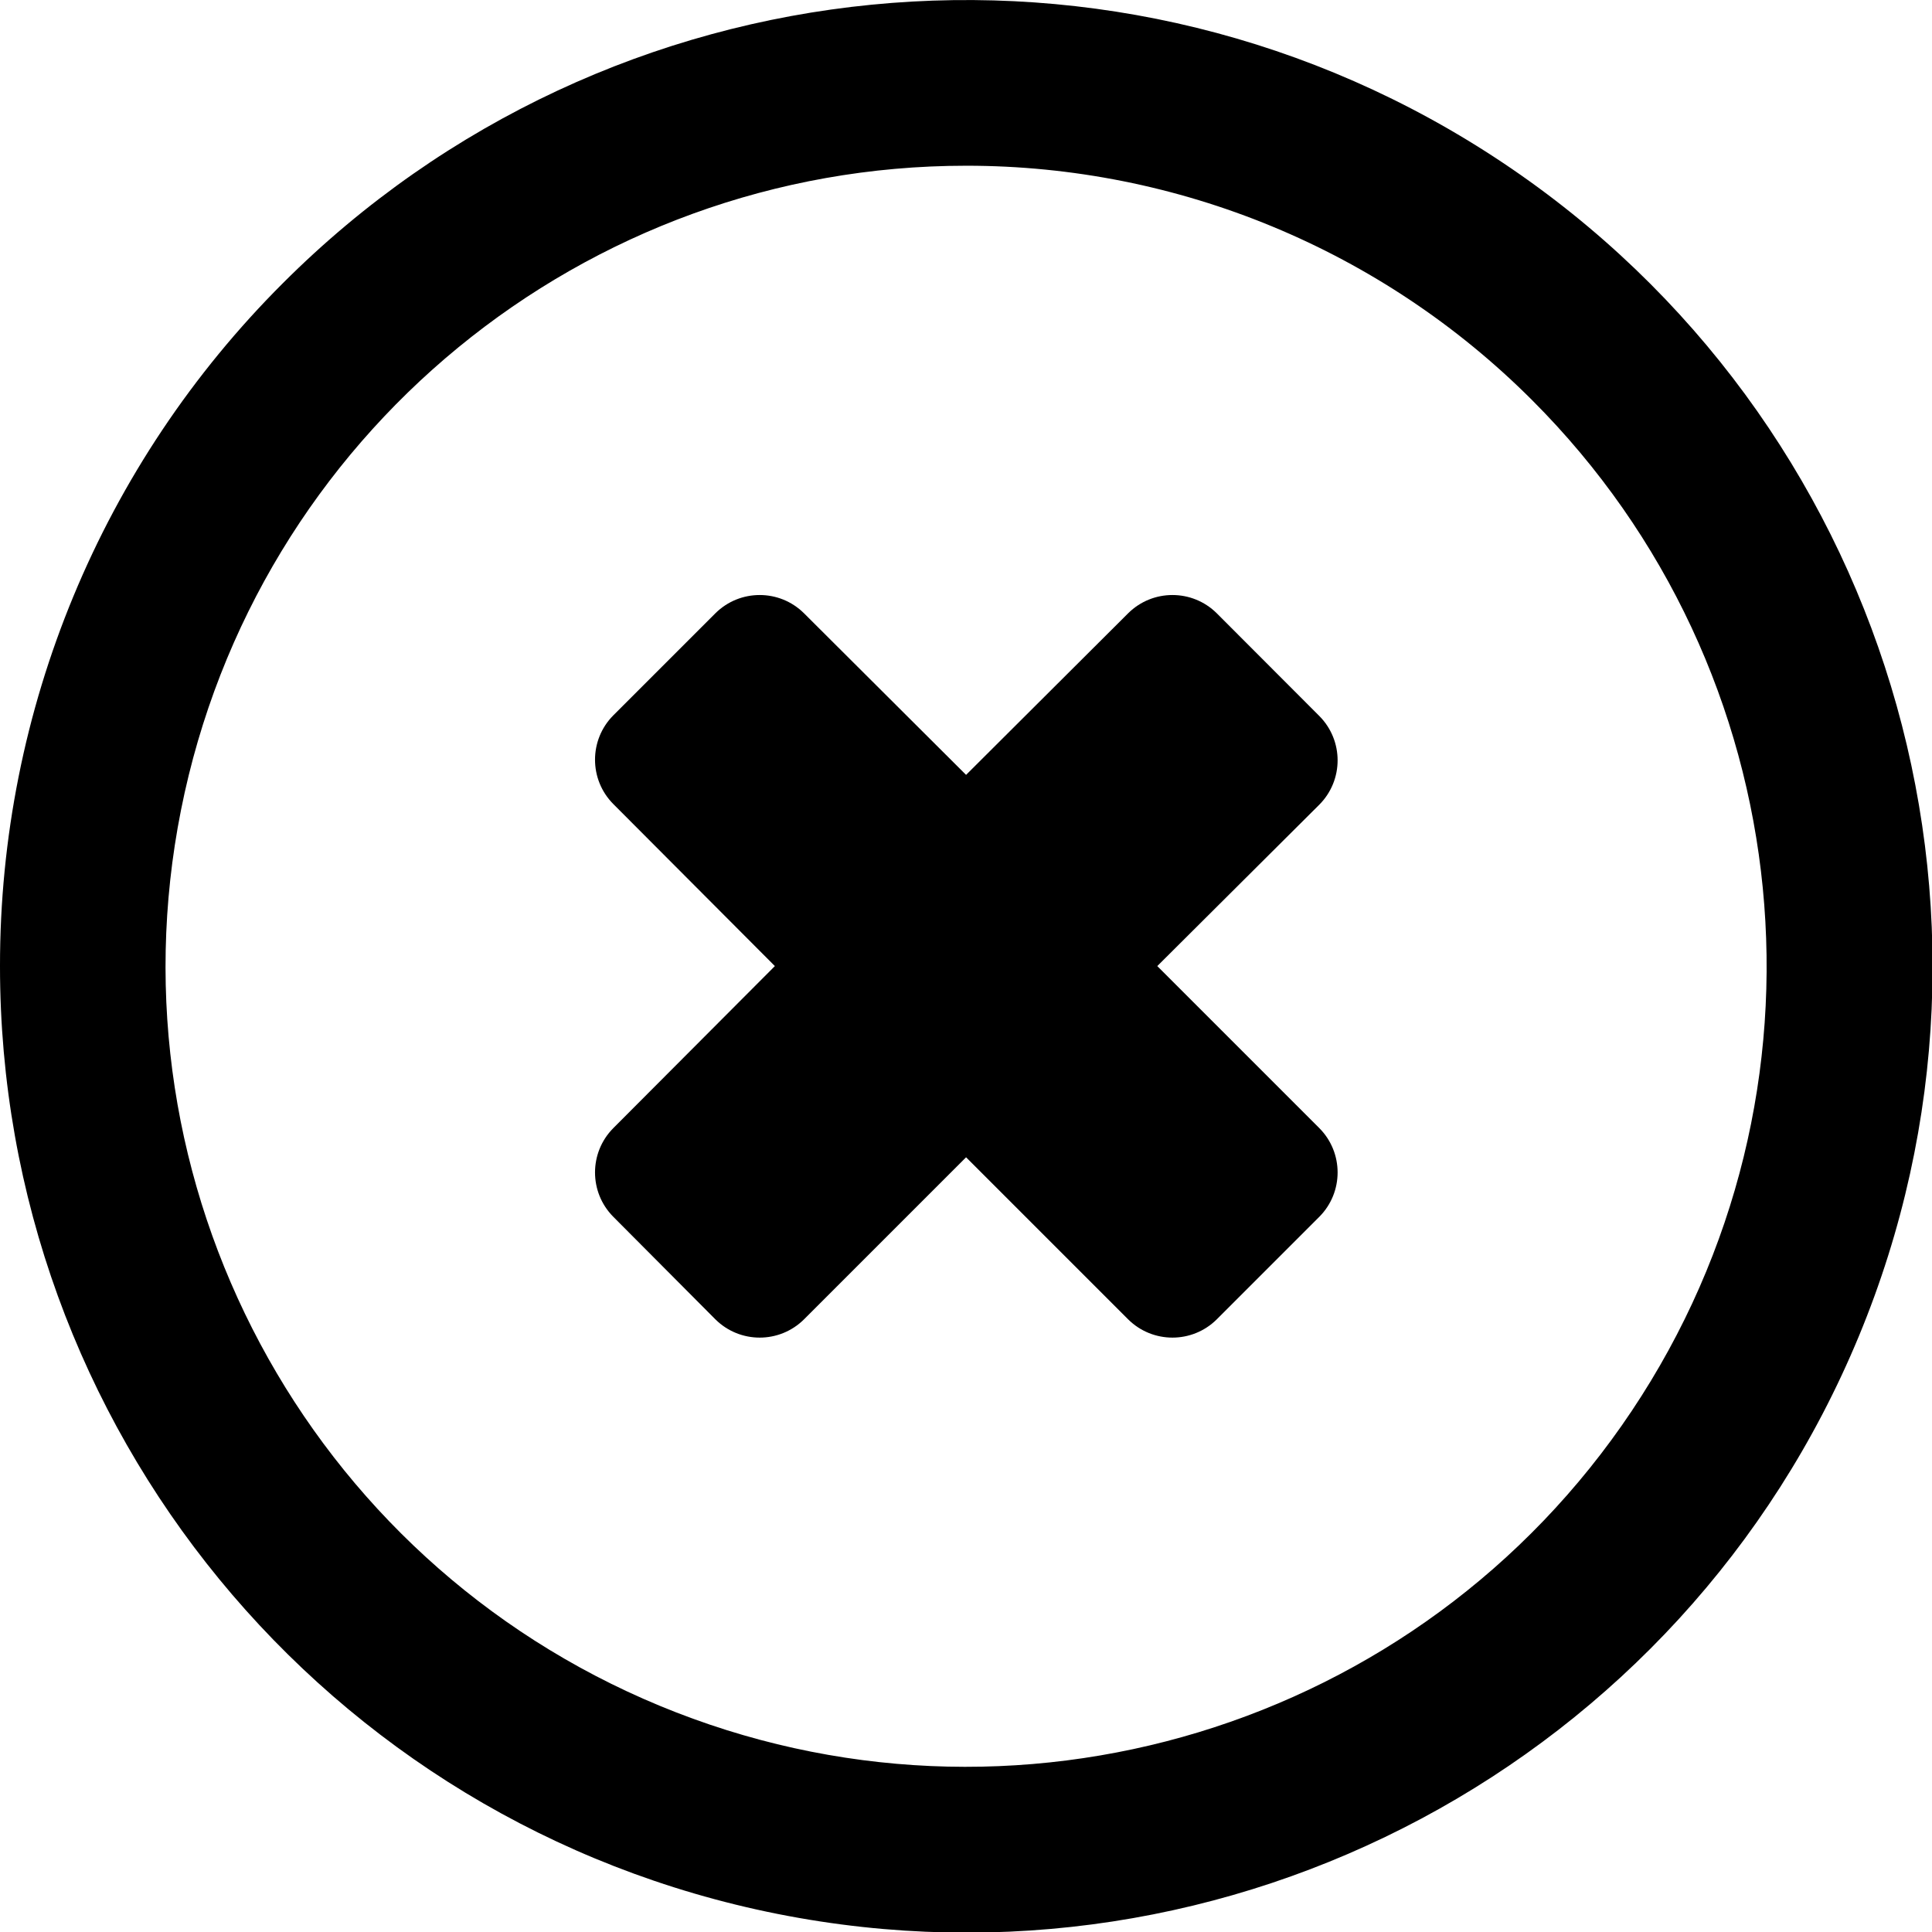
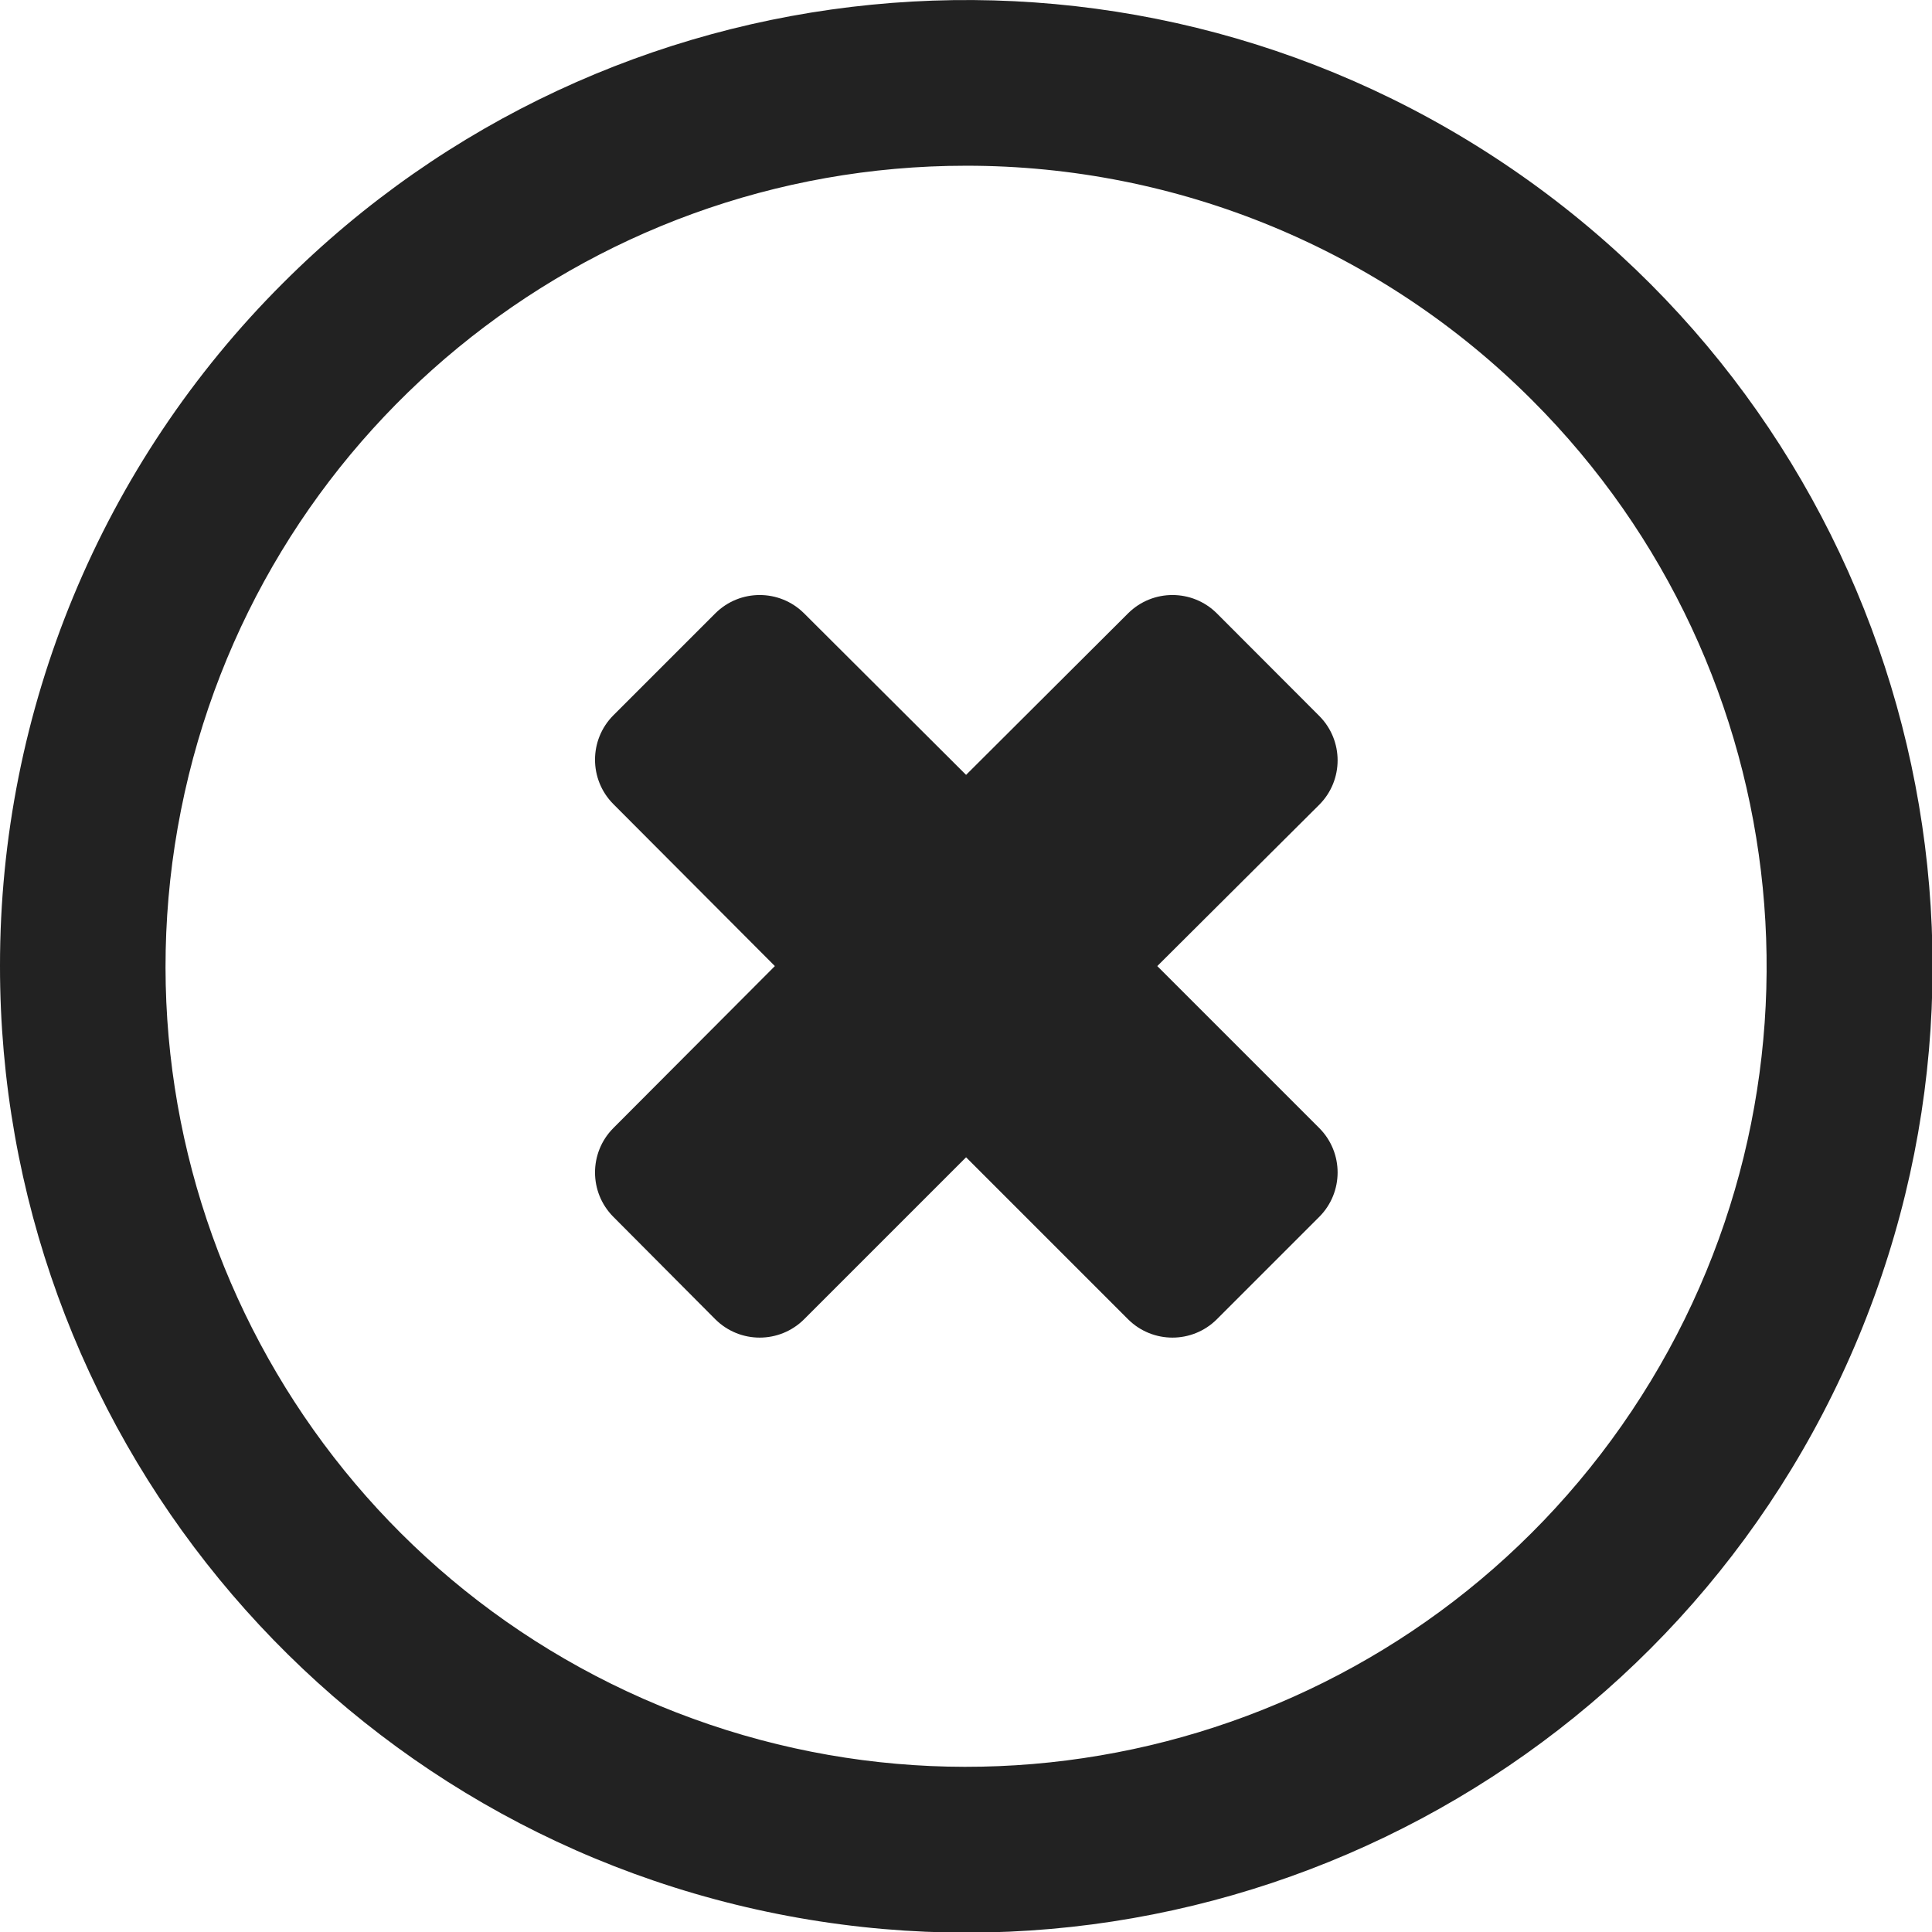
- <svg xmlns="http://www.w3.org/2000/svg" id="Layer_1" data-name="Layer 1" viewBox="0 0 122.87 122.87">
-   <path d="M18,18A61.45,61.45,0,1,1,0,61.44,61.28,61.28,0,0,1,18,18ZM77.38,39l6.53,6.54a4,4,0,0,1,0,5.63L73.6,61.44,83.91,71.75a4,4,0,0,1,0,5.63l-6.53,6.53a4,4,0,0,1-5.63,0L61.44,73.6,51.13,83.91a4,4,0,0,1-5.63,0L39,77.38a4,4,0,0,1,0-5.63L49.28,61.44,39,51.13a4,4,0,0,1,0-5.63L45.5,39a4,4,0,0,1,5.63,0L61.44,49.28,71.75,39a4,4,0,0,1,5.63,0ZM61.44,10.54a50.91,50.91,0,1,0,36,14.91,50.83,50.83,0,0,0-36-14.91Z" />
+ <svg xmlns="http://www.w3.org/2000/svg" viewBox="0 0 122.87 122.87" width="122.87" height="122.87">
+   <path fill="#222222" d="M18 18A61.45 61.45 0 1 1 0 61.44 61.28 61.28 0 0 1 18 18zm59.38 21l6.53 6.54a4 4 0 0 1 0 5.63L73.6 61.44l10.31 10.31a4 4 0 0 1 0 5.63l-6.53 6.53a4 4 0 0 1-5.63 0L61.44 73.6 51.13 83.91a4 4 0 0 1-5.63 0L39 77.38a4 4 0 0 1 0-5.63L49.28 61.44 39 51.13a4 4 0 0 1 0-5.63L45.5 39a4 4 0 0 1 5.63 0L61.44 49.28 71.75 39a4 4 0 0 1 5.63 0zm-15.94-28.46a50.91 50.91 0 1 0 36 14.91 50.83 50.83 0 0 0-36-14.91z" />
</svg>
